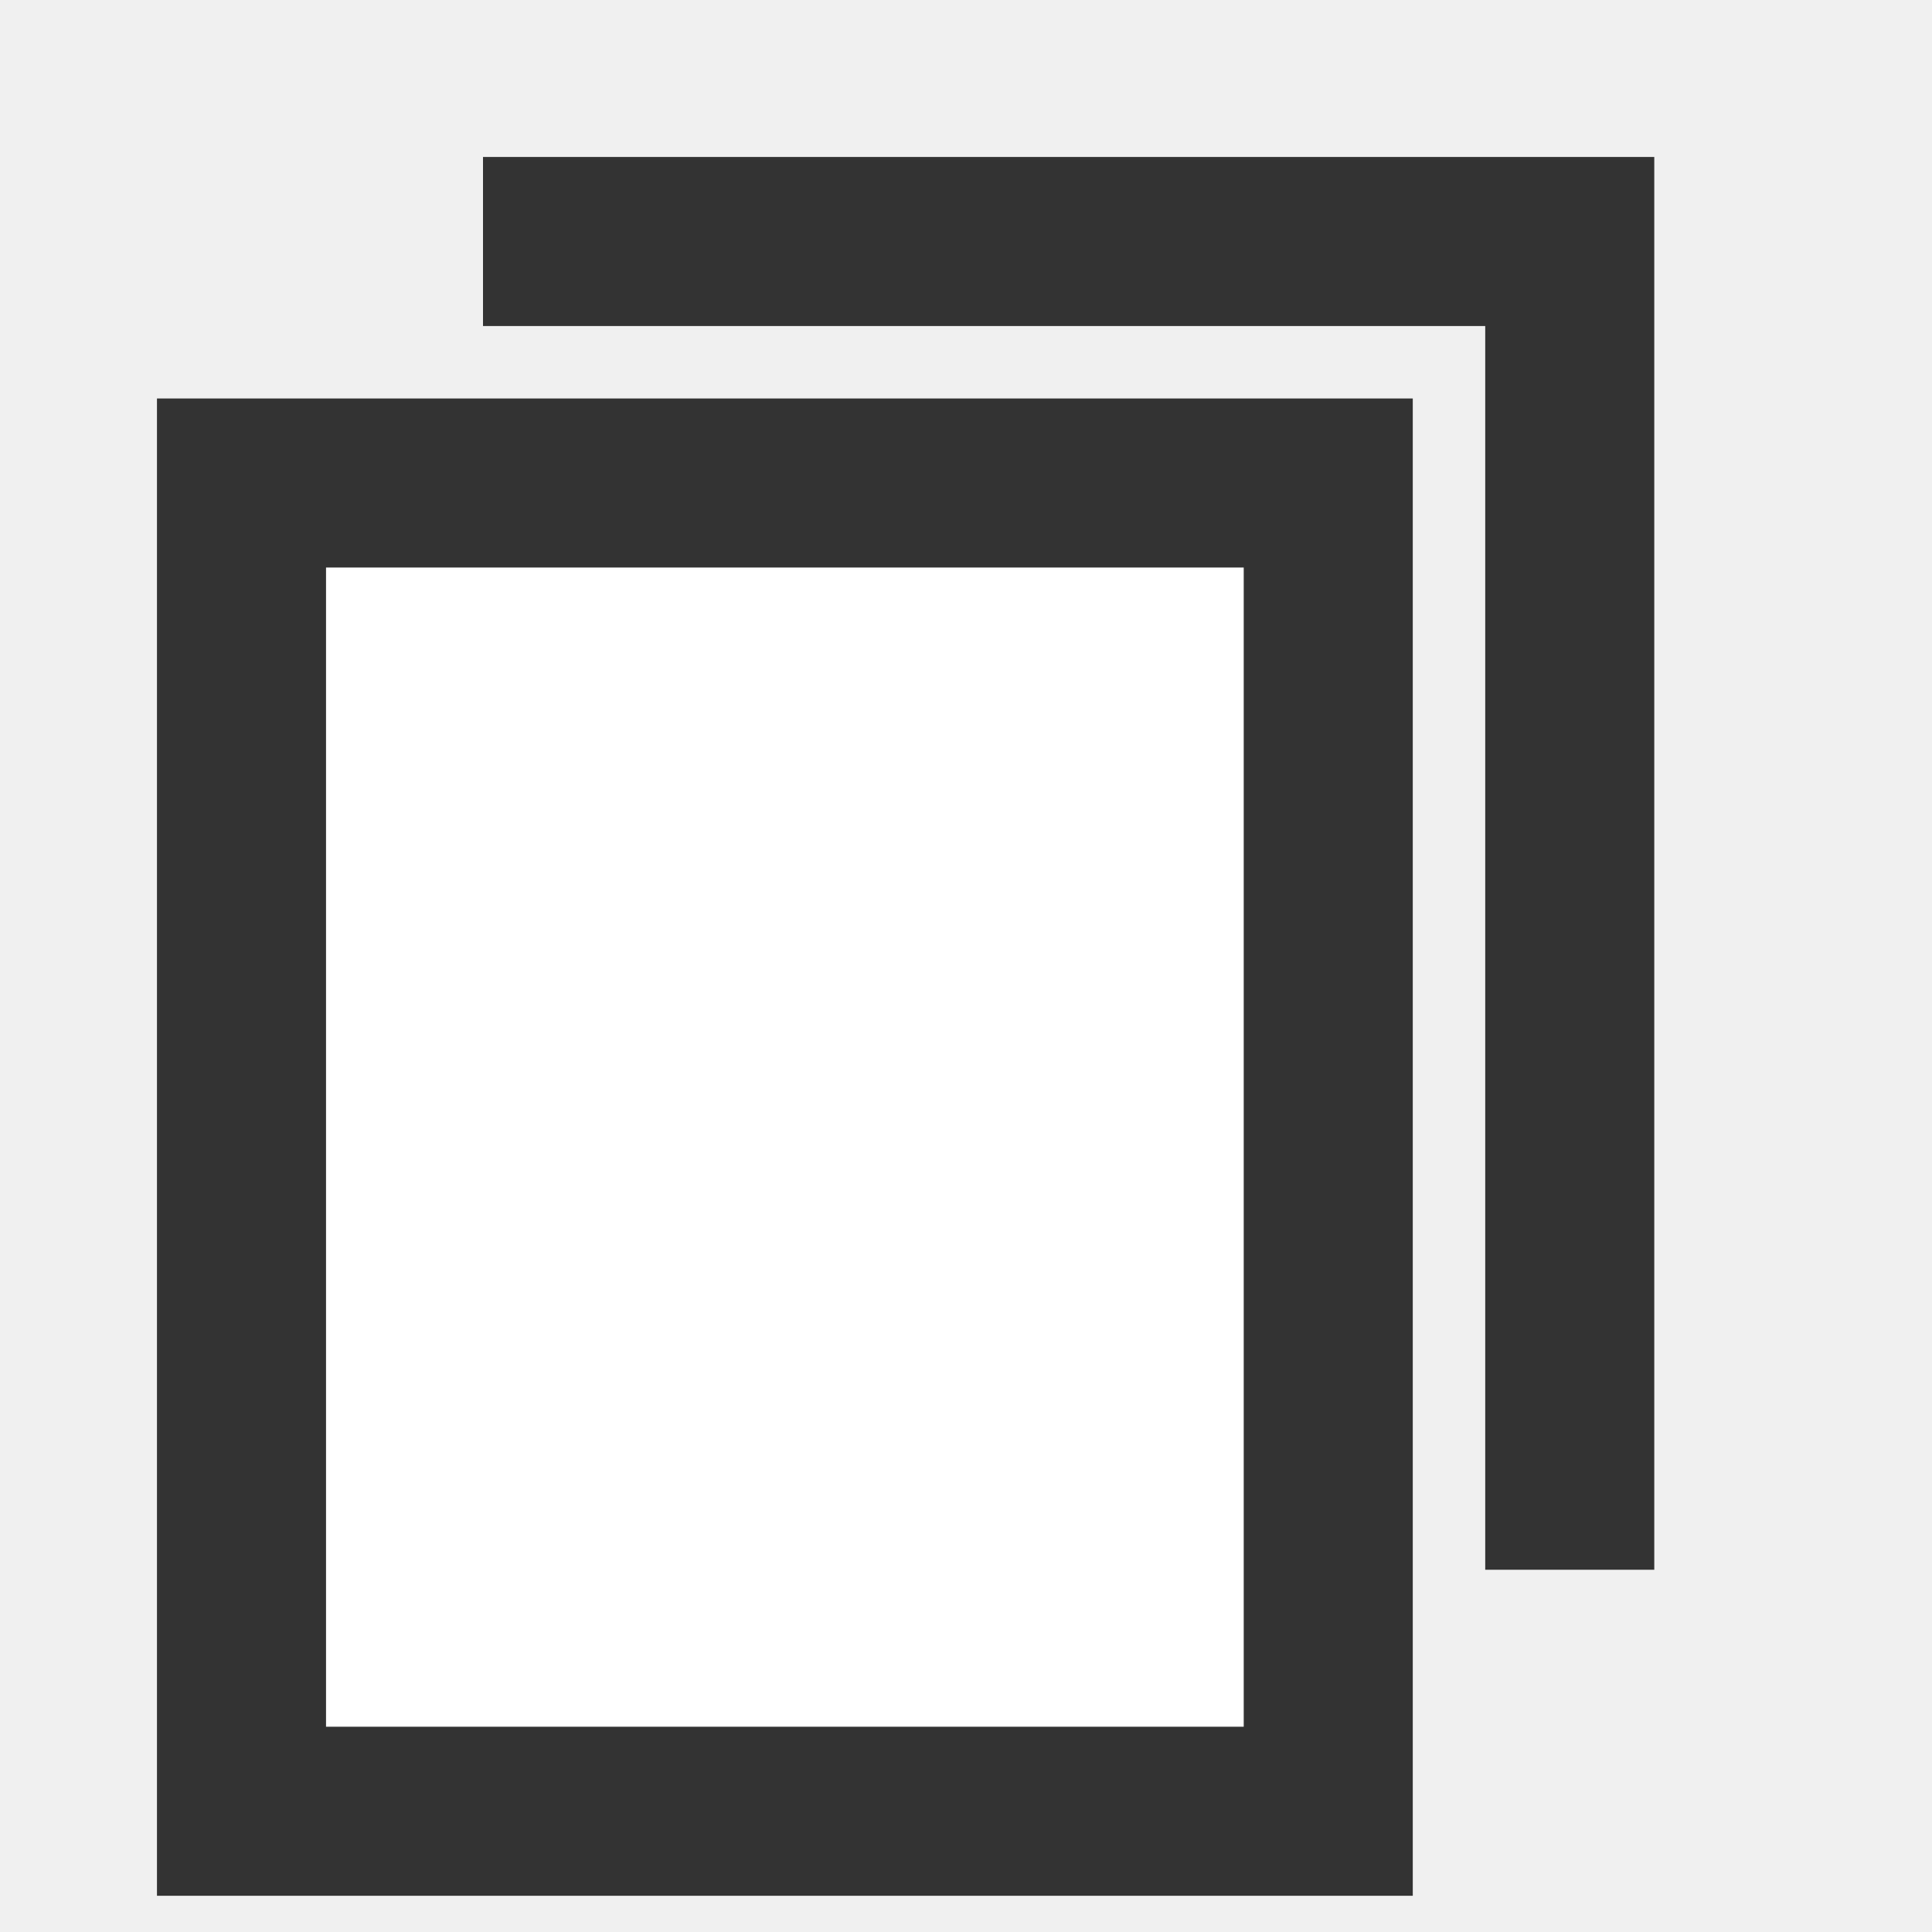
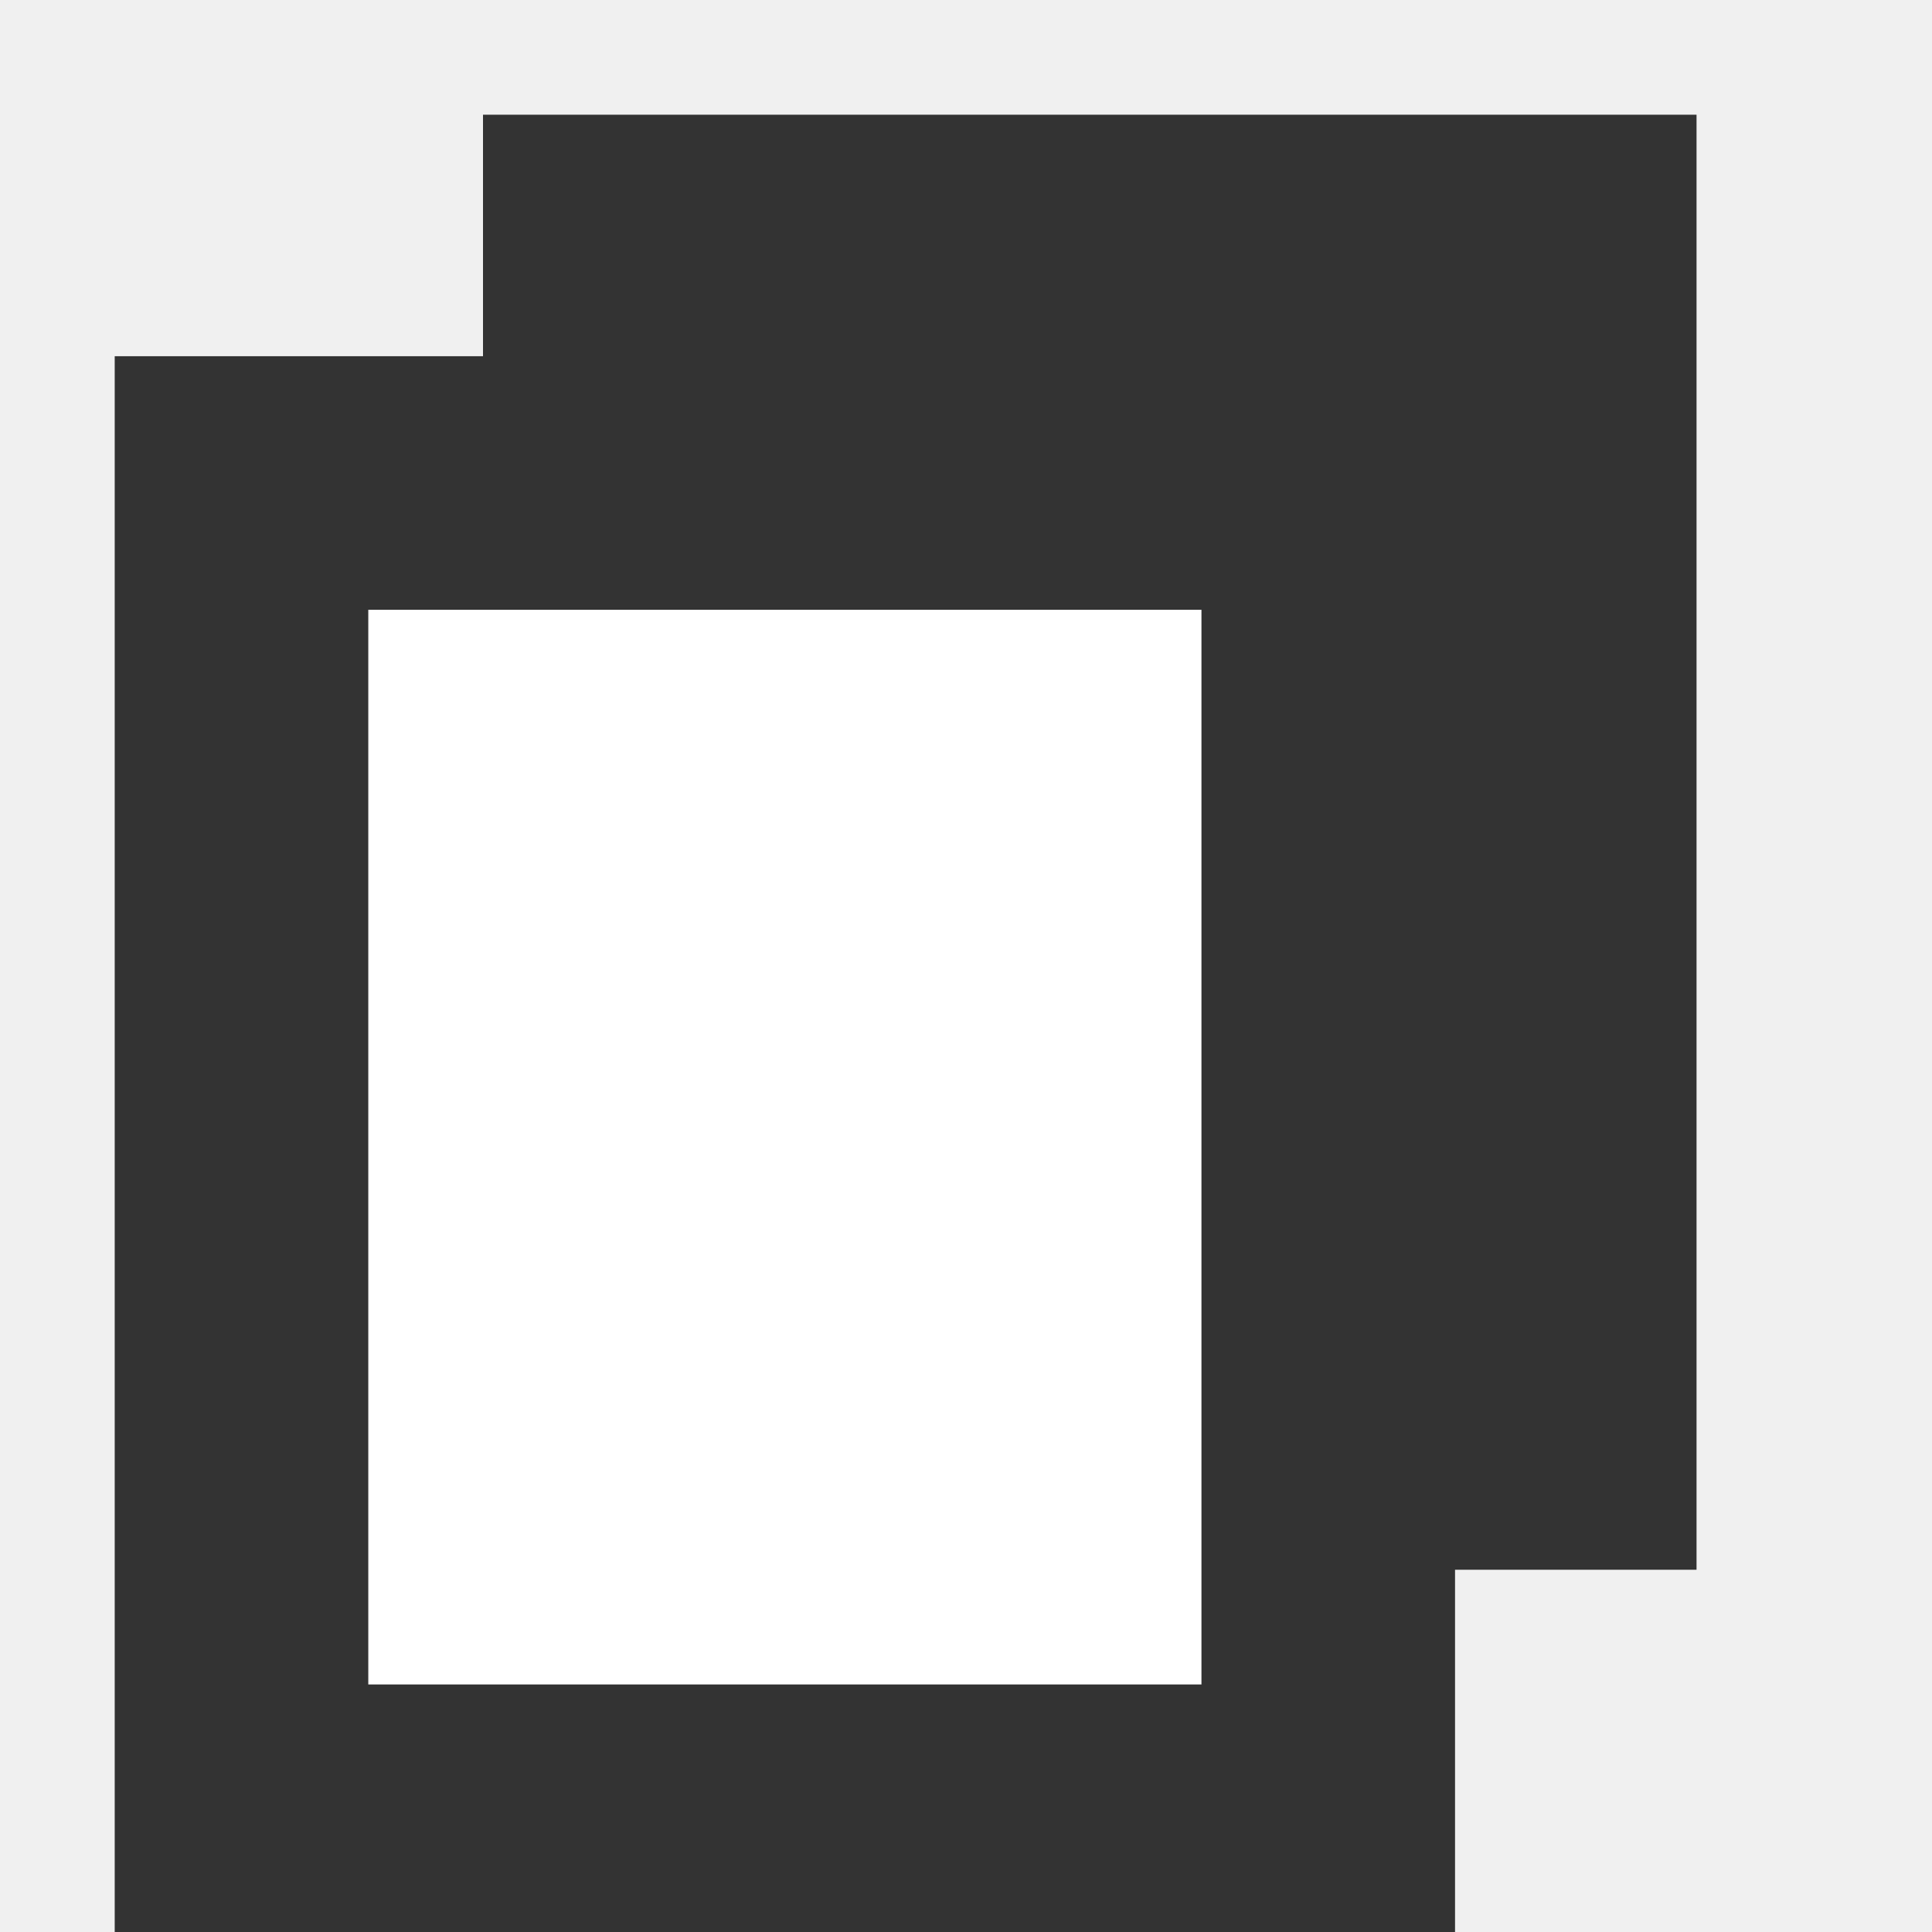
<svg width="15" height="15" viewBox="0 0 16 16">
-   <path d="M4 2h9v11" fill="none" stroke="#333" stroke-width="1.4" />
-   <rect x="2" y="4" width="9" height="11" fill="#fff" stroke="#333" stroke-width="1.4" />
+   <path d="M4 2h9v11" fill="none" stroke="#333" stroke-width="2.1" />
+   <rect x="2" y="4" width="9" height="11" fill="#fff" stroke="#333" stroke-width="2.1" />
</svg>
